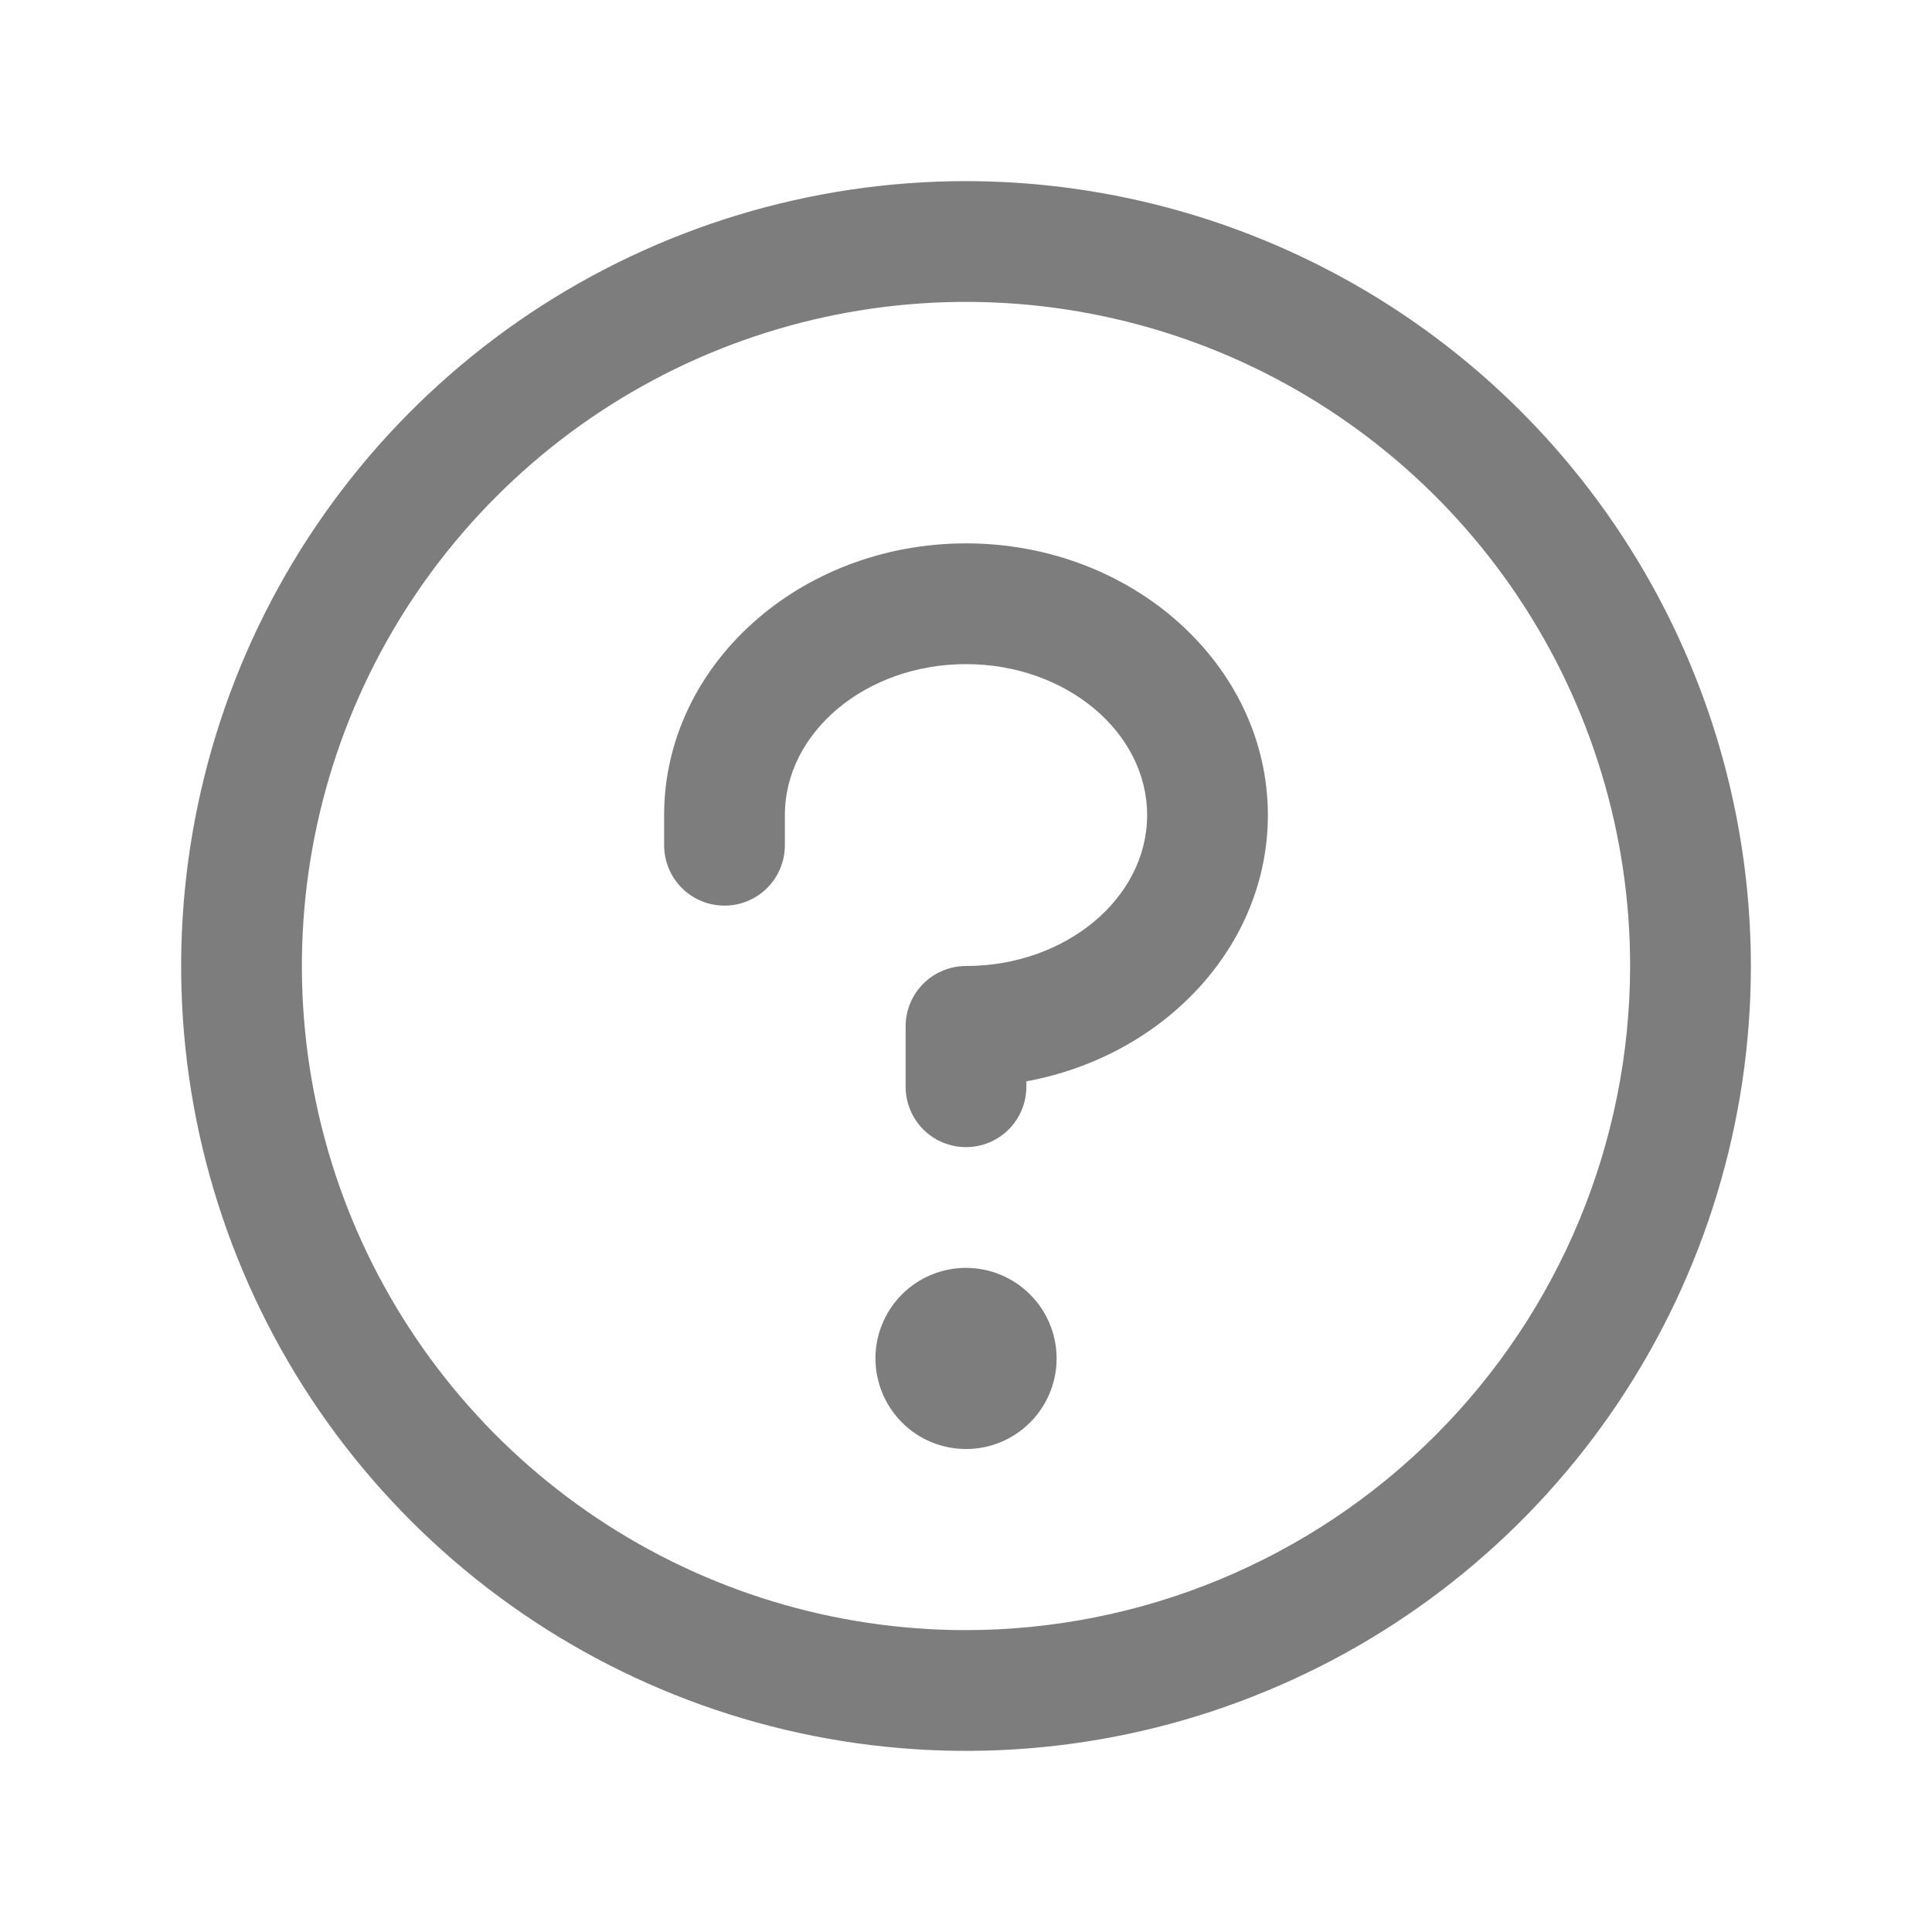
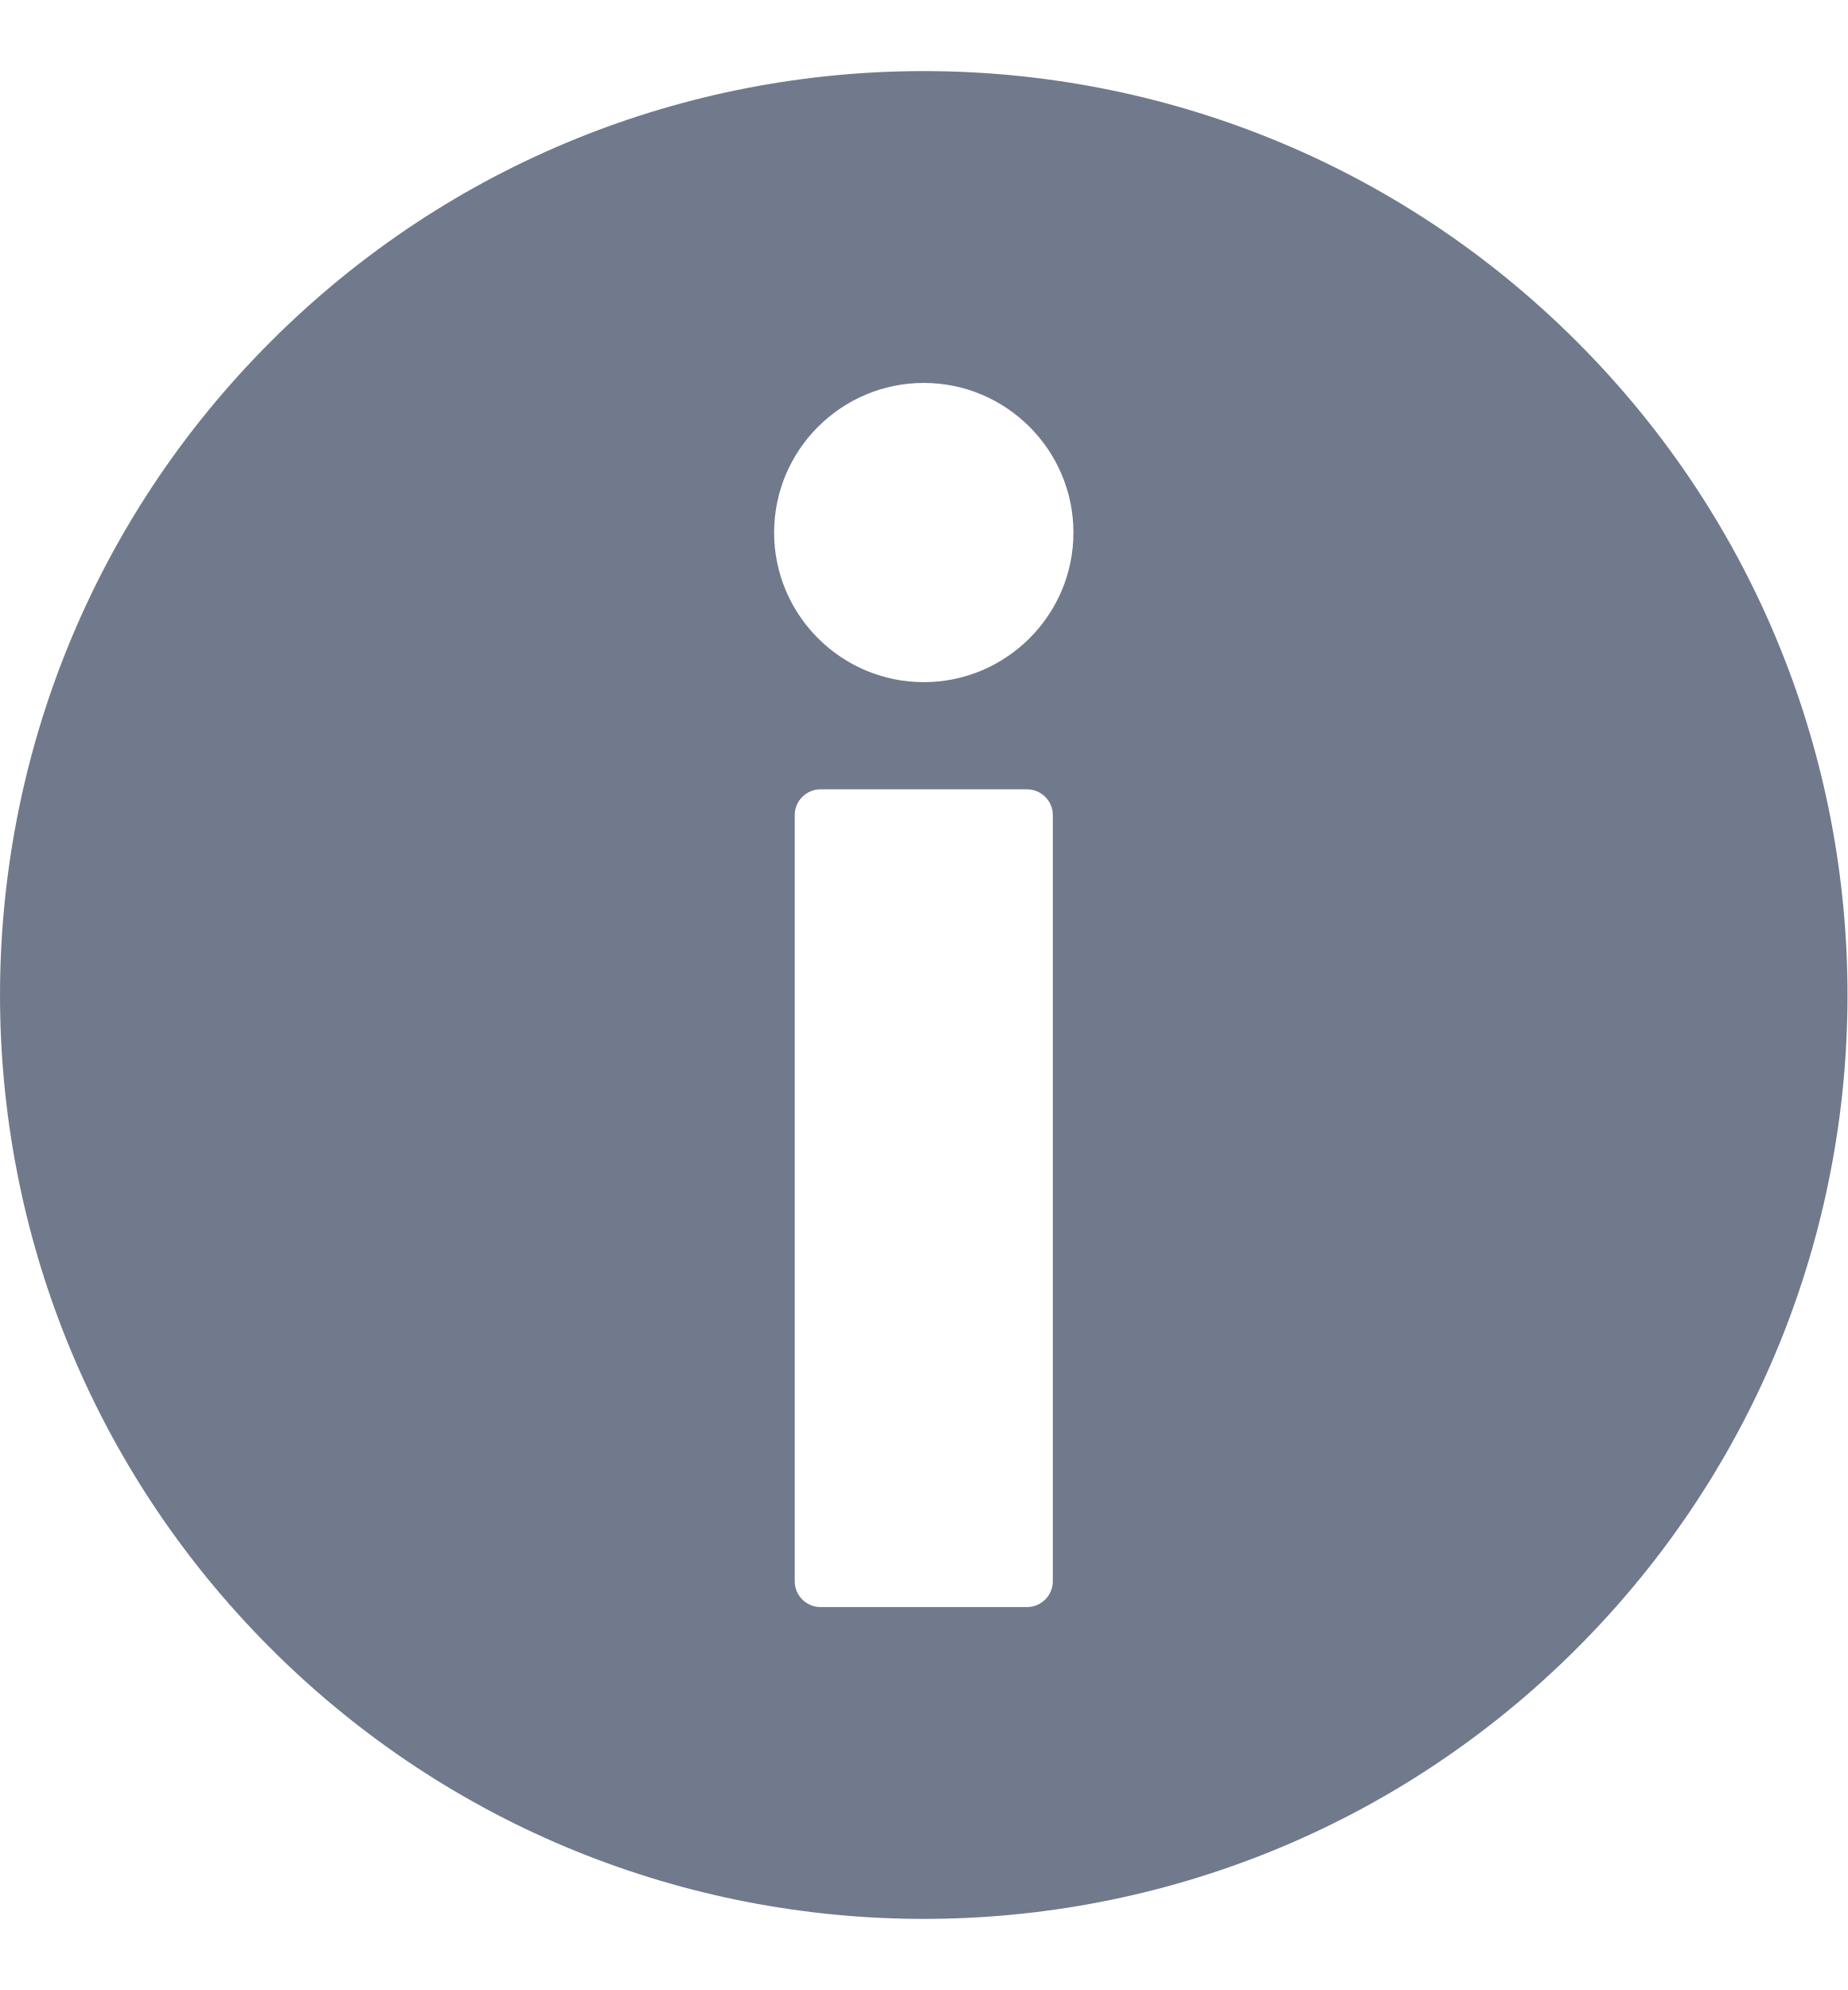
- <svg xmlns="http://www.w3.org/2000/svg" width="20" height="20" viewBox="0 0 20 20" fill="none">
-   <g id="ph:question">
-     <path id="Vector" d="M10.938 14.062C10.938 14.248 10.883 14.429 10.78 14.583C10.677 14.738 10.53 14.858 10.359 14.929C10.188 15 9.999 15.018 9.817 14.982C9.635 14.946 9.468 14.857 9.337 14.725C9.206 14.594 9.117 14.427 9.081 14.245C9.044 14.063 9.063 13.875 9.134 13.704C9.205 13.532 9.325 13.386 9.479 13.283C9.633 13.18 9.815 13.125 10 13.125C10.249 13.125 10.487 13.224 10.663 13.4C10.839 13.575 10.938 13.814 10.938 14.062ZM10 5.625C8.277 5.625 6.875 6.887 6.875 8.438V8.75C6.875 8.916 6.941 9.075 7.058 9.192C7.175 9.309 7.334 9.375 7.5 9.375C7.666 9.375 7.825 9.309 7.942 9.192C8.059 9.075 8.125 8.916 8.125 8.75V8.438C8.125 7.578 8.966 6.875 10 6.875C11.034 6.875 11.875 7.578 11.875 8.438C11.875 9.297 11.034 10 10 10C9.834 10 9.675 10.066 9.558 10.183C9.441 10.3 9.375 10.459 9.375 10.625V11.25C9.375 11.416 9.441 11.575 9.558 11.692C9.675 11.809 9.834 11.875 10 11.875C10.166 11.875 10.325 11.809 10.442 11.692C10.559 11.575 10.625 11.416 10.625 11.25V11.194C12.05 10.932 13.125 9.795 13.125 8.438C13.125 6.887 11.723 5.625 10 5.625ZM18.125 10C18.125 11.607 17.648 13.178 16.756 14.514C15.863 15.85 14.594 16.892 13.109 17.506C11.625 18.122 9.991 18.282 8.415 17.969C6.839 17.655 5.391 16.881 4.255 15.745C3.118 14.609 2.345 13.161 2.031 11.585C1.718 10.009 1.879 8.375 2.493 6.891C3.108 5.406 4.15 4.137 5.486 3.244C6.822 2.352 8.393 1.875 10 1.875C12.154 1.877 14.22 2.734 15.743 4.257C17.266 5.781 18.123 7.846 18.125 10ZM16.875 10C16.875 8.64 16.472 7.311 15.716 6.18C14.961 5.05 13.887 4.169 12.631 3.648C11.375 3.128 9.992 2.992 8.659 3.257C7.325 3.522 6.1 4.177 5.139 5.139C4.177 6.1 3.522 7.325 3.257 8.659C2.992 9.992 3.128 11.375 3.648 12.631C4.169 13.887 5.05 14.961 6.18 15.716C7.311 16.472 8.64 16.875 10 16.875C11.823 16.873 13.57 16.148 14.859 14.859C16.148 13.57 16.873 11.823 16.875 10Z" fill="#7D7D7D" />
-   </g>
+ <svg xmlns="http://www.w3.org/2000/svg" width="13" height="14" viewBox="0 0 13 14" fill="none">
+   <path d="M11.099 2.407C8.562 -0.133 4.447 -0.136 1.907 2.401C-0.633 4.938 -0.636 9.053 1.901 11.593C4.438 14.133 8.553 14.136 11.093 11.599C13.633 9.062 13.636 4.947 11.099 2.407ZM7.408 11.124C7.408 11.225 7.326 11.306 7.226 11.306H5.774C5.674 11.306 5.592 11.225 5.592 11.124V5.734C5.592 5.634 5.674 5.553 5.774 5.553H7.226C7.326 5.553 7.408 5.634 7.408 5.734V11.124ZM6.5 4.799C5.92 4.799 5.447 4.327 5.447 3.747C5.447 3.166 5.92 2.694 6.5 2.694C7.08 2.694 7.553 3.166 7.553 3.747C7.553 4.327 7.08 4.799 6.5 4.799Z" fill="#717A8C" />
</svg>
